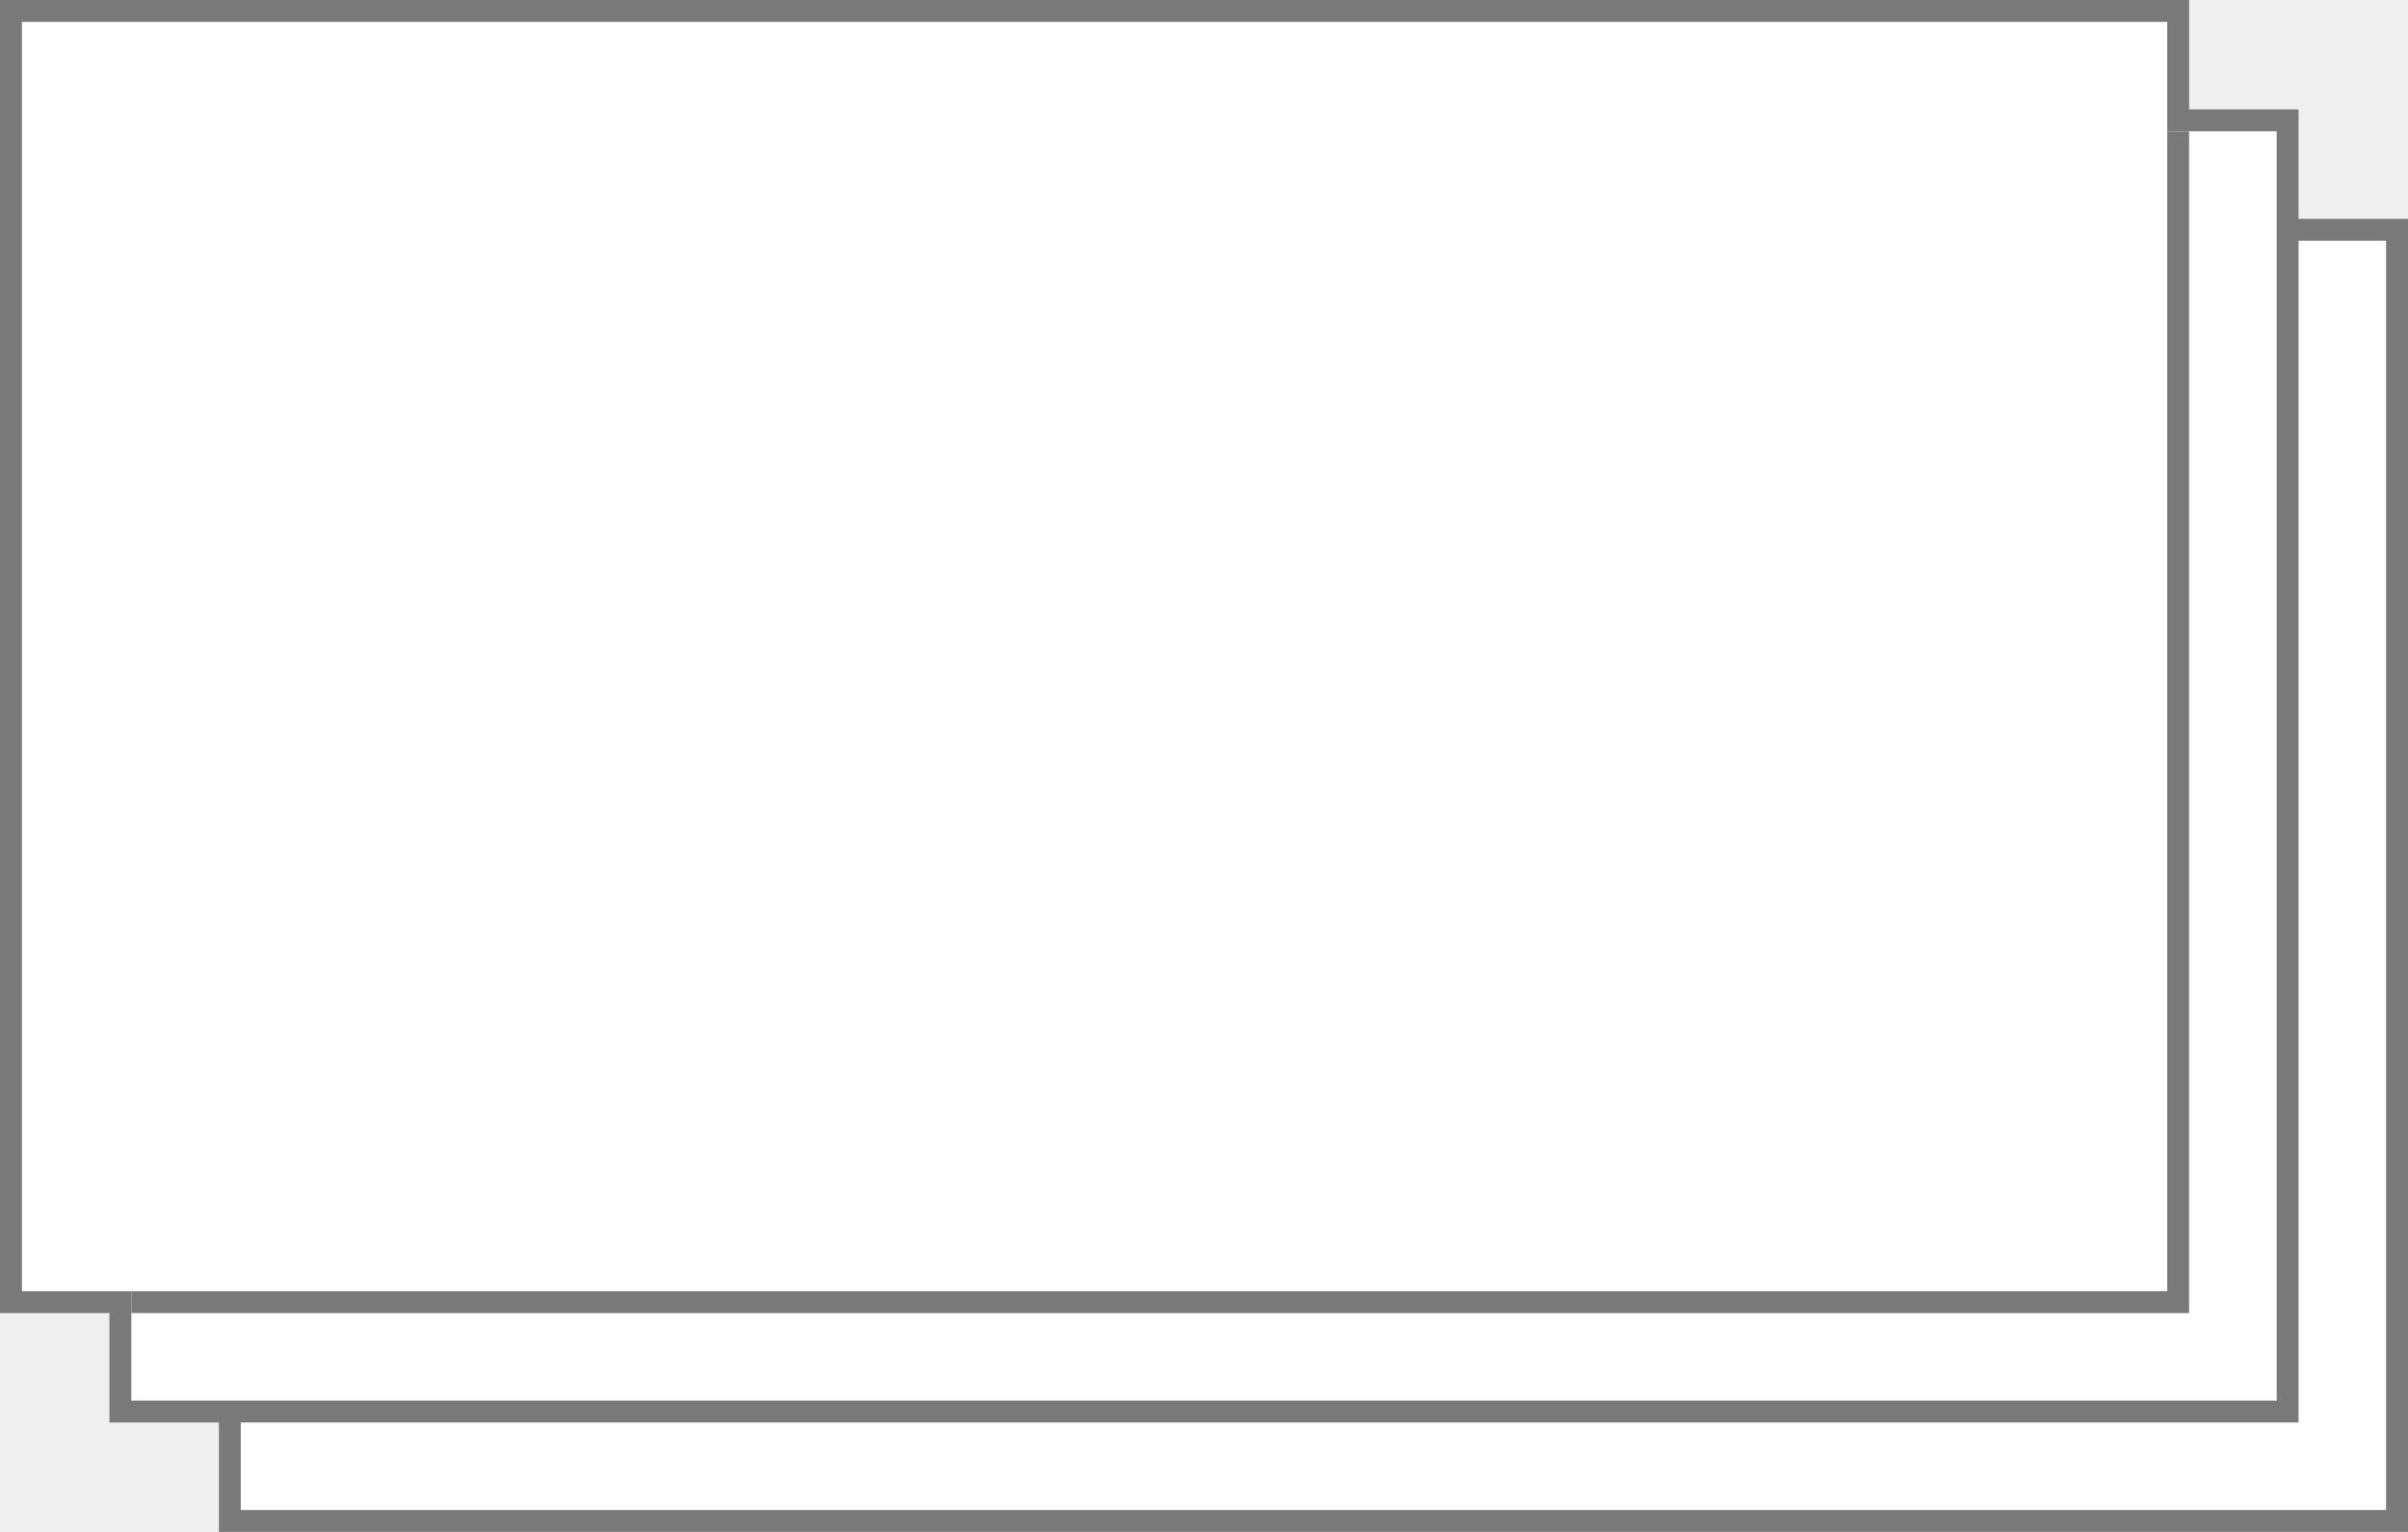
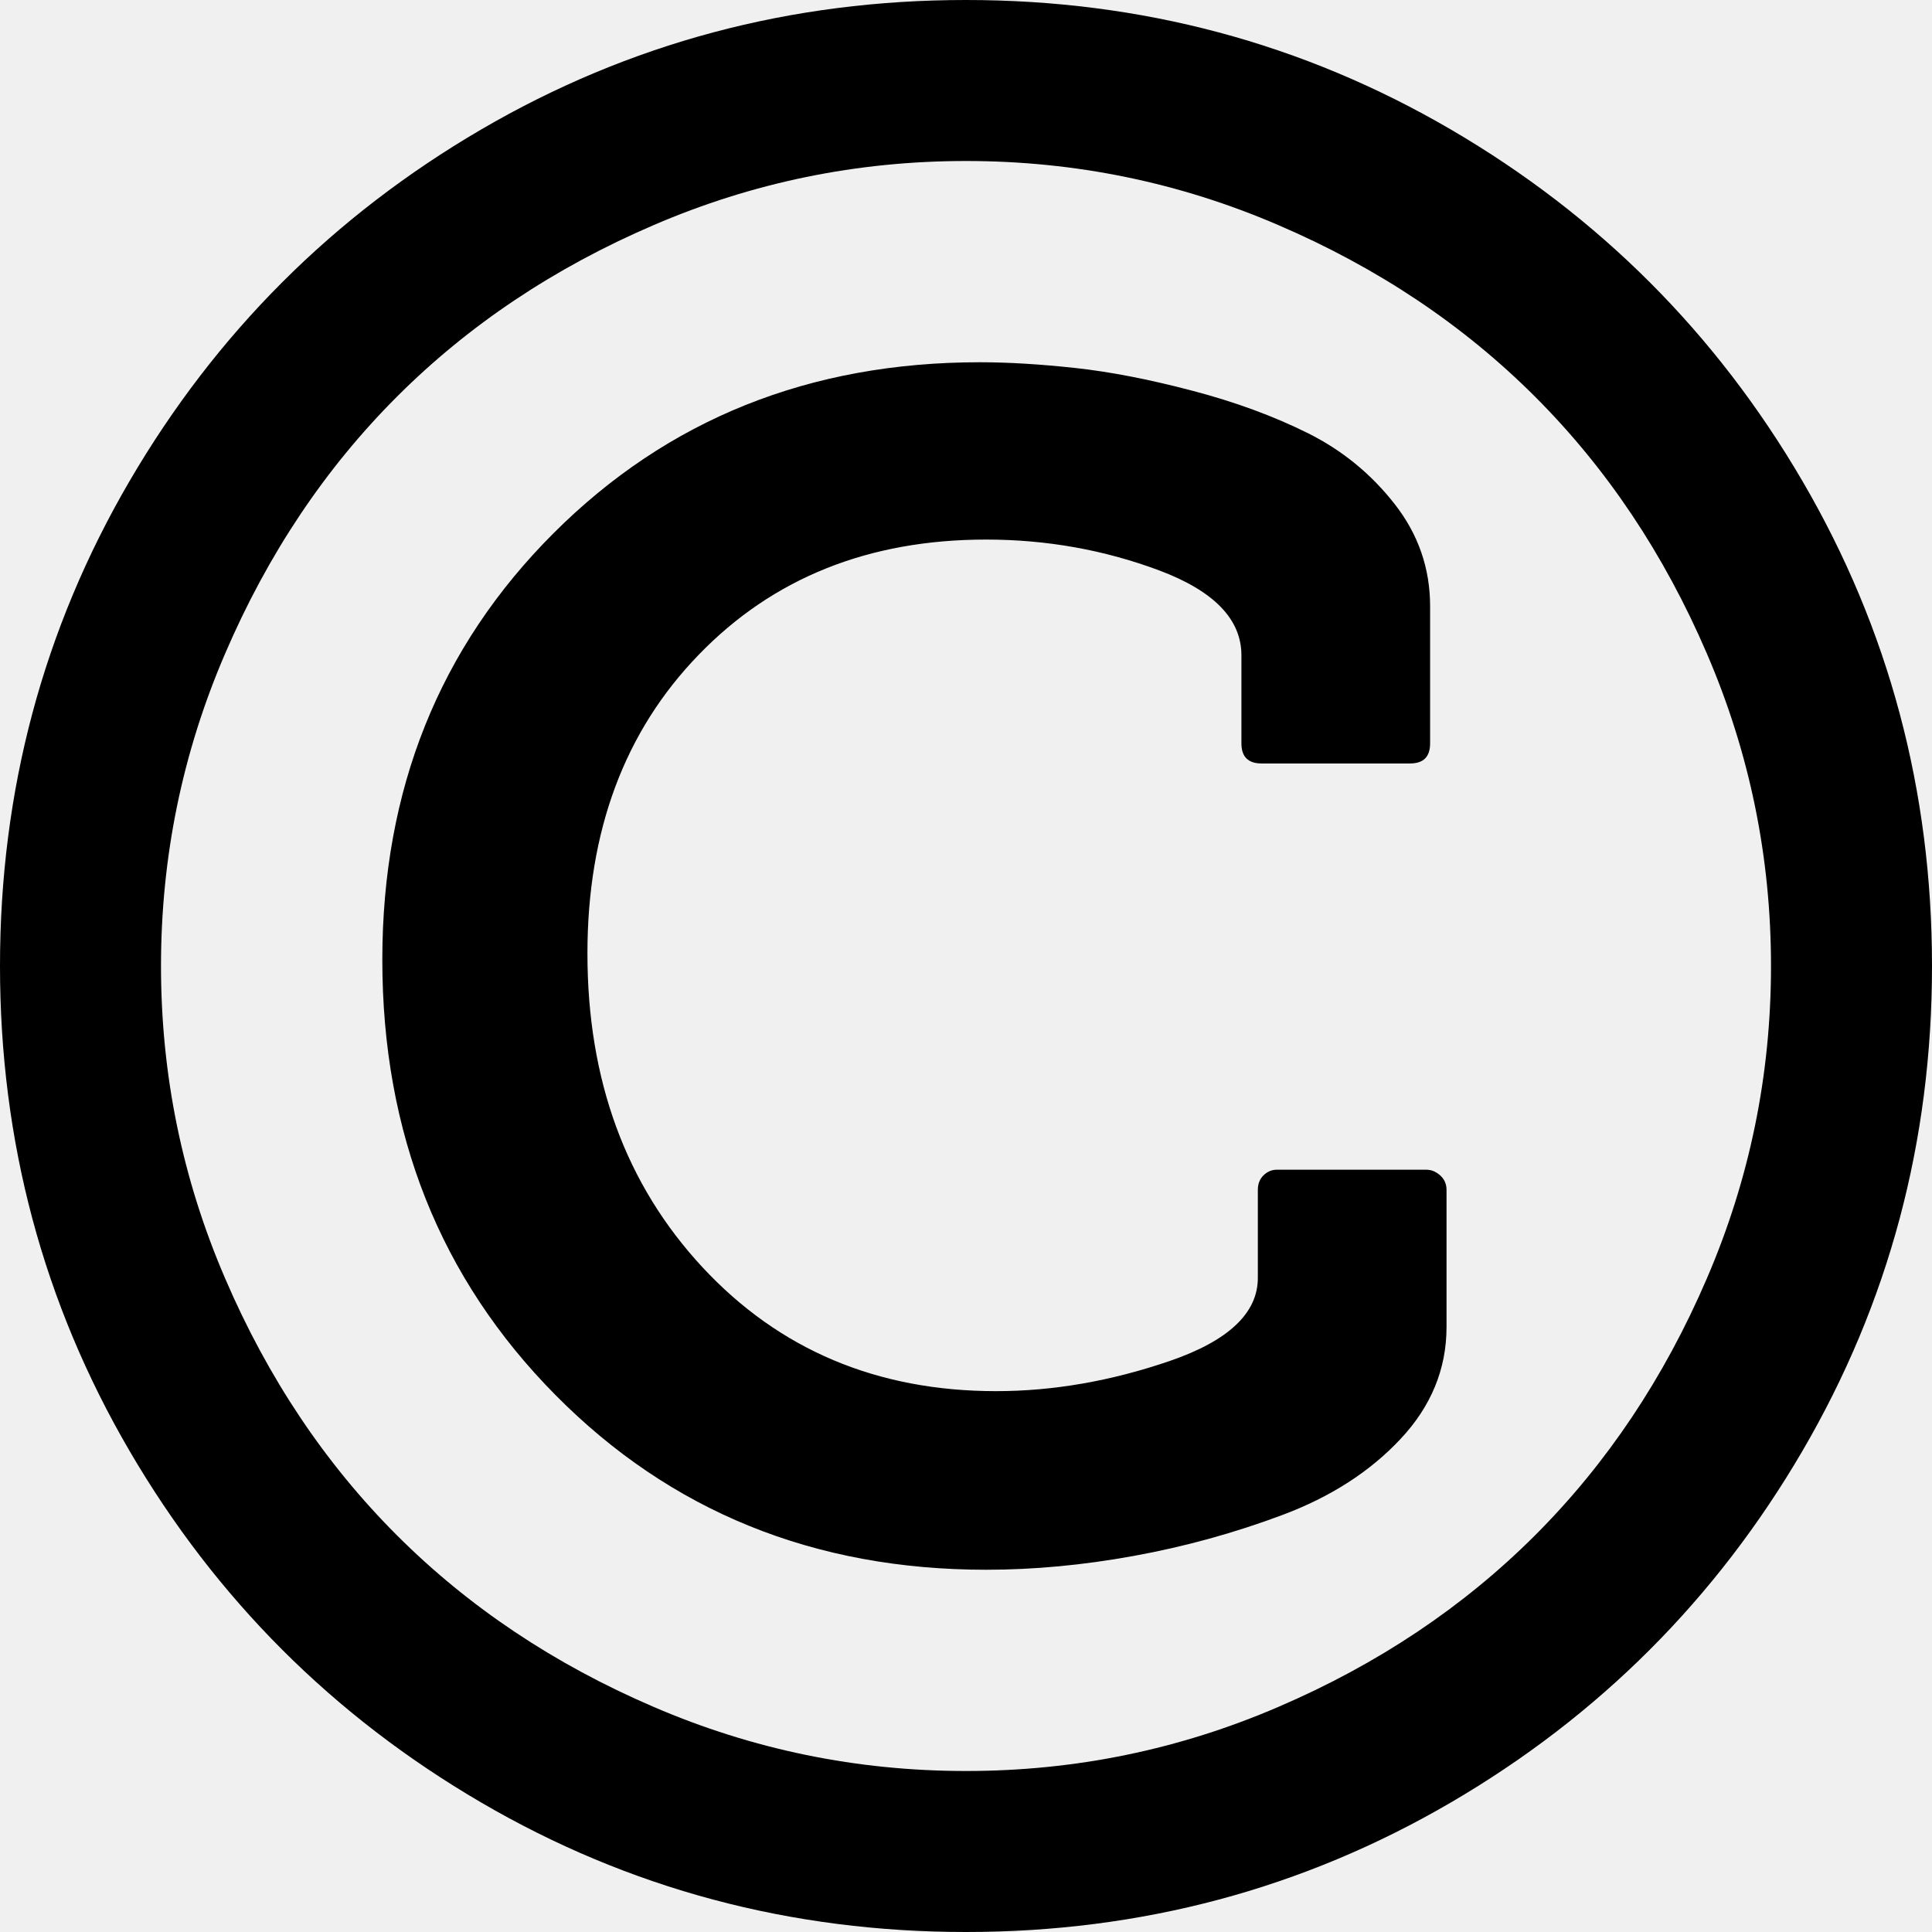
- <svg xmlns="http://www.w3.org/2000/svg" version="1.1" width="110px" height="70px">
-   <g transform="matrix(1 0 0 1 380 -1500 )">
-     <path d="M -369.5 1569.5  L -270.5 1569.5  L -270.5 1510.5  L -275.5 1510.5  L -275.5 1505.5  L -280.5 1505.5  L -280.5 1500.5  L -379.5 1500.5  L -379.5 1559.5  L -374.5 1559.5  L -374.5 1564.5  L -369.5 1564.5  L -369.5 1569.5  Z " fill-rule="nonzero" fill="#ffffff" stroke="none" />
-     <path d="M -369.5 1569.5  L -270.5 1569.5  L -270.5 1510.5  L -275.5 1510.5  L -275.5 1505.5  L -280.5 1505.5  L -280.5 1500.5  L -379.5 1500.5  L -379.5 1559.5  L -374.5 1559.5  L -374.5 1564.5  L -369.5 1564.5  L -369.5 1569.5  Z " stroke-width="1" stroke="#797979" fill="none" />
-     <path d="M -275.5 1511  L -275.5 1564.5  L -369 1564.5  M -280.5 1506  L -280.5 1559.5  L -374 1559.5  " stroke-width="1" stroke="#797979" fill="none" />
+ <svg xmlns="http://www.w3.org/2000/svg" version="1.1" width="18px" height="18px">
+   <g transform="matrix(1 0 0 1 -1007 -1610 )">
+     <path d="M 13.418 10.951  C 13.457 10.986  13.477 11.031  13.477 11.086  L 13.477 12.363  C 13.477 12.754  13.334 13.102  13.049 13.406  C 12.764 13.711  12.396 13.947  11.947 14.115  C 11.498 14.283  11.037 14.41  10.564 14.496  C 10.092 14.582  9.633 14.625  9.188 14.625  C 7.586 14.625  6.248 14.082  5.174 12.996  C 4.1 11.91  3.562 10.559  3.562 8.941  C 3.562 7.355  4.094 6.031  5.156 4.969  C 6.219 3.906  7.543 3.375  9.129 3.375  C 9.395 3.375  9.689 3.393  10.014 3.428  C 10.338 3.463  10.701 3.533  11.104 3.639  C 11.506 3.744  11.867 3.877  12.188 4.037  C 12.508 4.197  12.777 4.418  12.996 4.699  C 13.215 4.98  13.324 5.297  13.324 5.648  L 13.324 6.926  C 13.324 7.051  13.262 7.113  13.137 7.113  L 11.754 7.113  C 11.629 7.113  11.566 7.051  11.566 6.926  L 11.566 6.105  C 11.566 5.77  11.311 5.506  10.799 5.314  C 10.287 5.123  9.75 5.027  9.188 5.027  C 8.094 5.027  7.201 5.385  6.51 6.1  C 5.818 6.814  5.473 7.742  5.473 8.883  C 5.473 10.062  5.83 11.037  6.545 11.807  C 7.26 12.576  8.172 12.961  9.281 12.961  C 9.812 12.961  10.352 12.867  10.898 12.68  C 11.445 12.492  11.719 12.234  11.719 11.906  L 11.719 11.086  C 11.719 11.031  11.736 10.986  11.771 10.951  C 11.807 10.916  11.848 10.898  11.895 10.898  L 13.289 10.898  C 13.336 10.898  13.379 10.916  13.418 10.951  Z M 11.912 2.098  C 10.986 1.699  10.016 1.5  9 1.5  C 7.984 1.5  7.014 1.699  6.088 2.098  C 5.162 2.496  4.365 3.029  3.697 3.697  C 3.029 4.365  2.496 5.162  2.098 6.088  C 1.699 7.014  1.5 7.984  1.5 9  C 1.5 10.016  1.699 10.986  2.098 11.912  C 2.496 12.838  3.029 13.635  3.697 14.303  C 4.365 14.971  5.162 15.504  6.088 15.902  C 7.014 16.301  7.984 16.5  9 16.5  C 10.016 16.5  10.986 16.301  11.912 15.902  C 12.838 15.504  13.635 14.971  14.303 14.303  C 14.971 13.635  15.504 12.838  15.902 11.912  C 16.301 10.986  16.5 10.016  16.5 9  C 16.5 7.984  16.301 7.014  15.902 6.088  C 15.504 5.162  14.971 4.365  14.303 3.697  C 13.635 3.029  12.838 2.496  11.912 2.098  Z M 16.793 4.482  C 17.598 5.861  18 7.367  18 9  C 18 10.633  17.598 12.139  16.793 13.518  C 15.988 14.896  14.896 15.988  13.518 16.793  C 12.139 17.598  10.633 18  9 18  C 7.367 18  5.861 17.598  4.482 16.793  C 3.104 15.988  2.012 14.896  1.207 13.518  C 0.402 12.139  0 10.633  0 9  C 0 7.367  0.402 5.861  1.207 4.482  C 2.012 3.104  3.104 2.012  4.482 1.207  C 5.861 0.402  7.367 0  9 0  C 10.633 0  12.139 0.402  13.518 1.207  C 14.896 2.012  15.988 3.104  16.793 4.482  Z " fill-rule="nonzero" fill="#000000" stroke="none" transform="matrix(1 0 0 1 1007 1610 )" />
  </g>
</svg>
